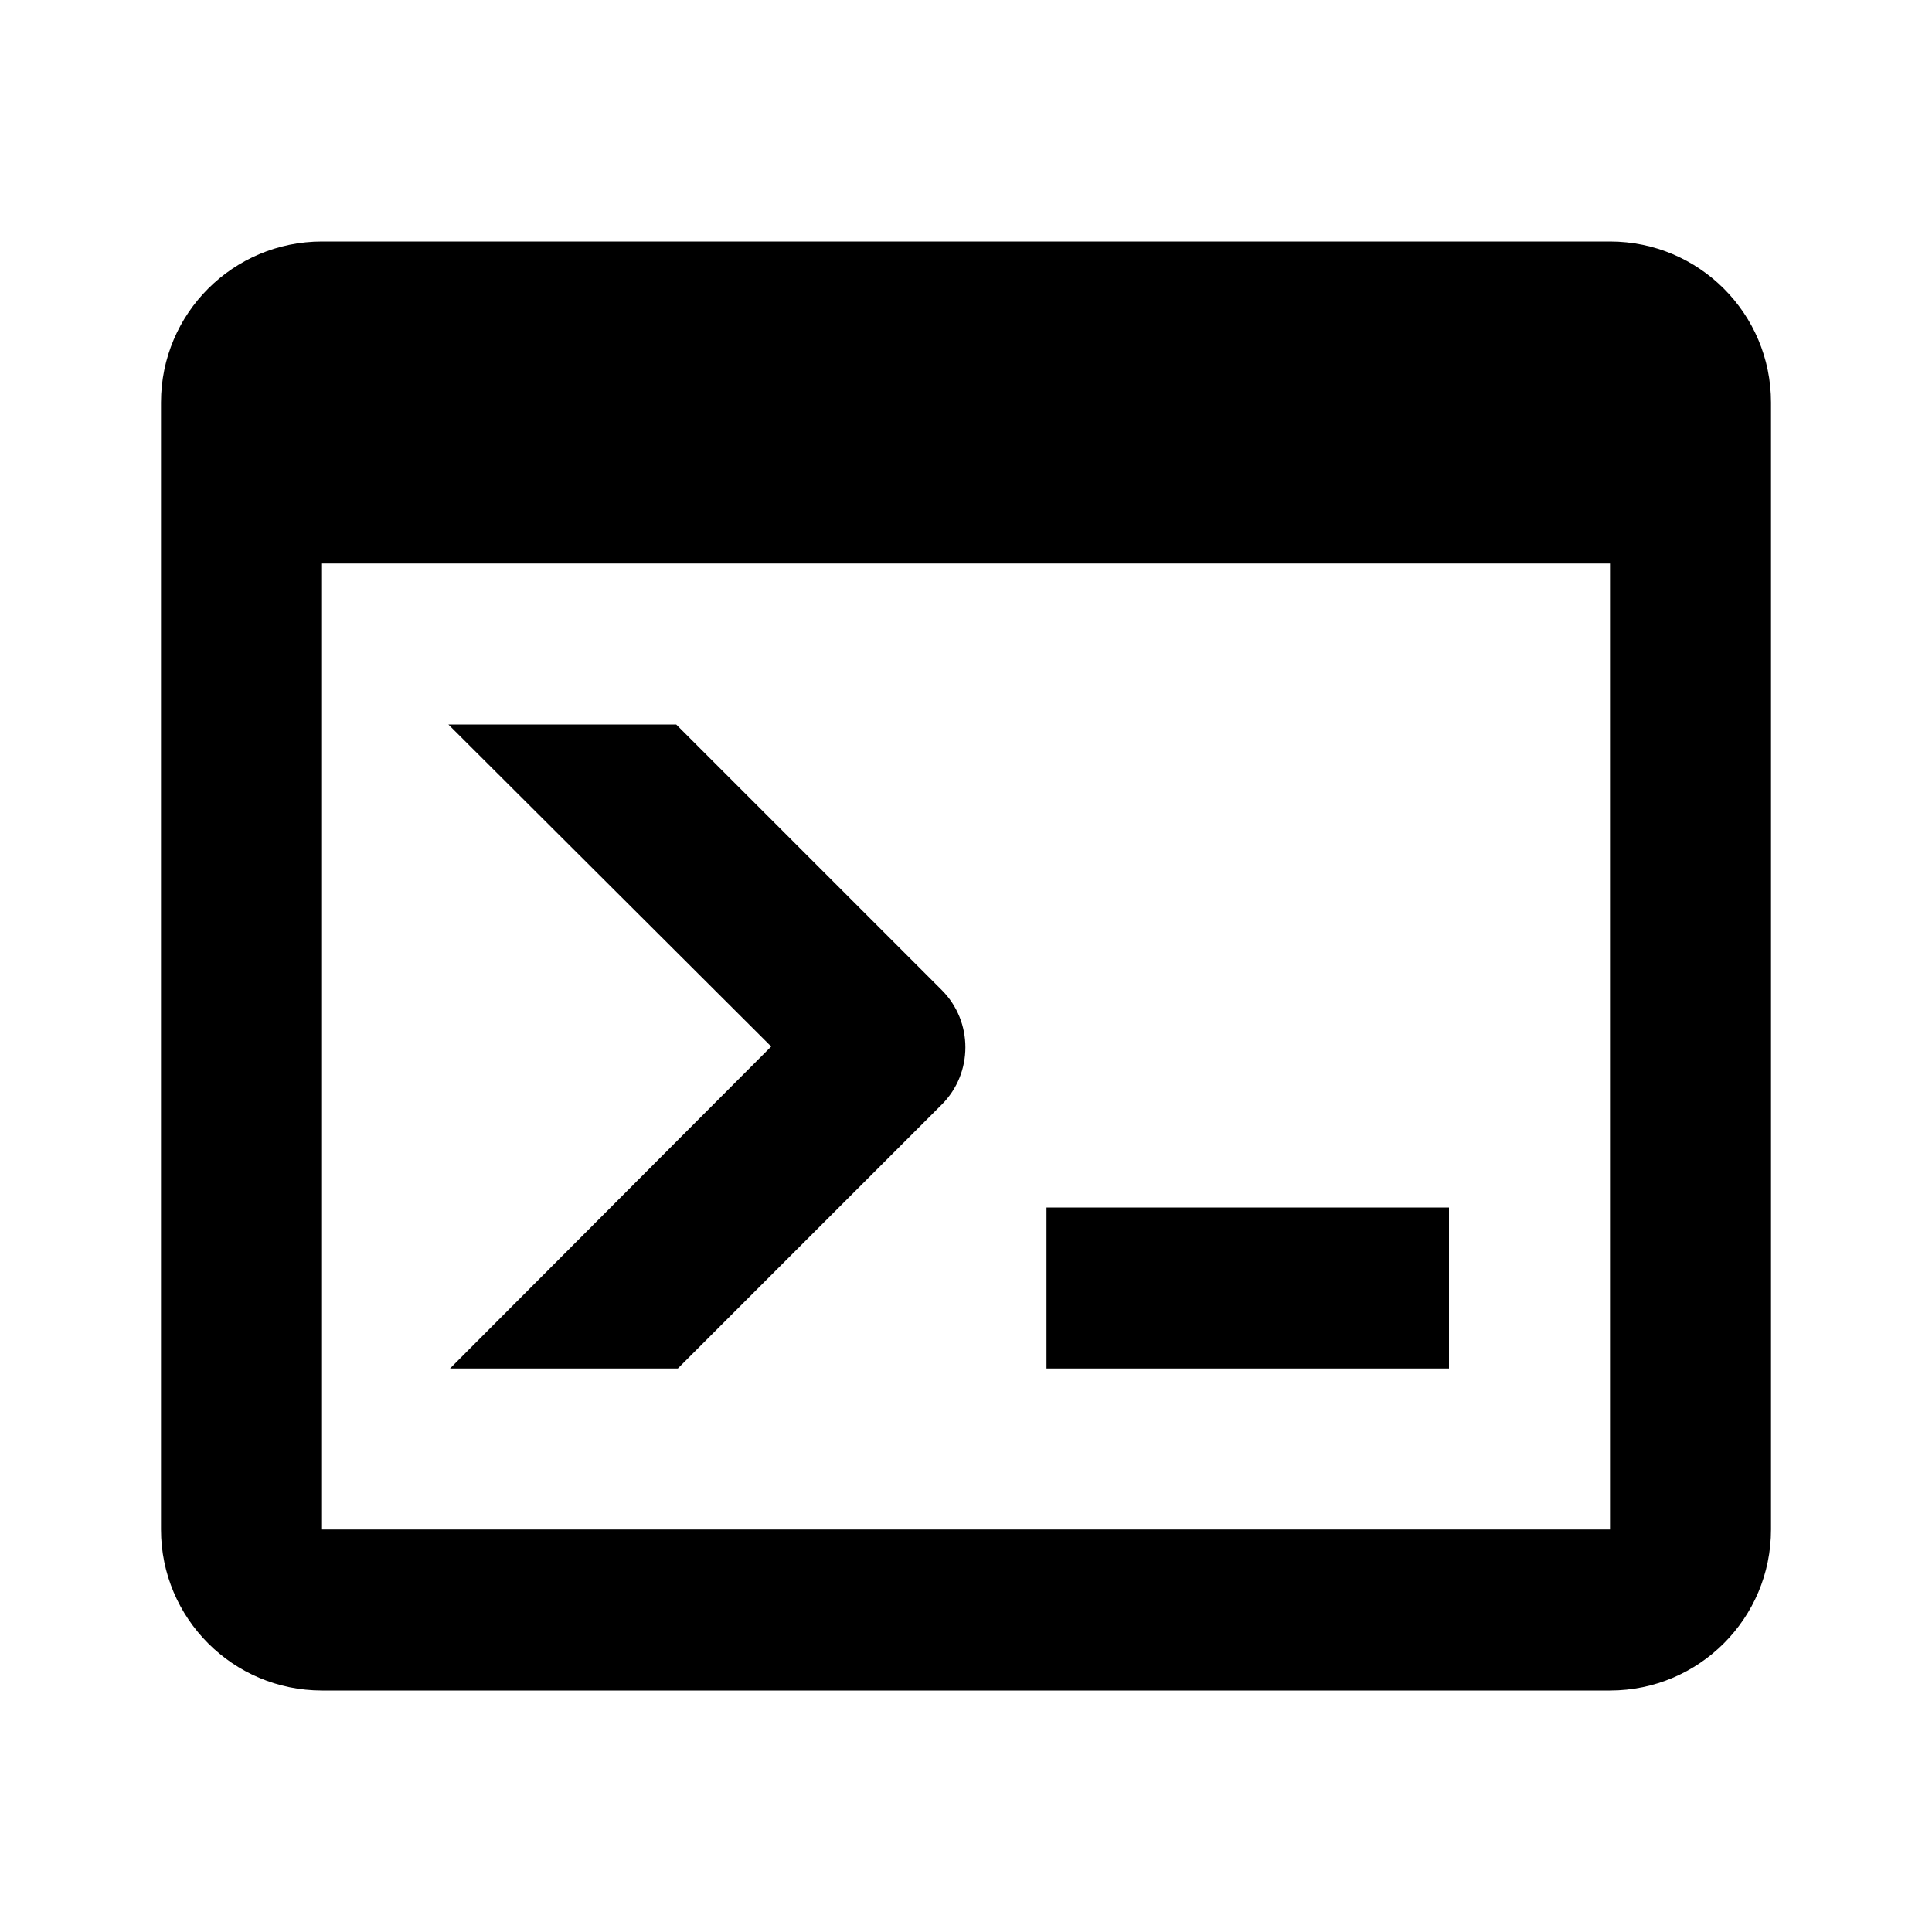
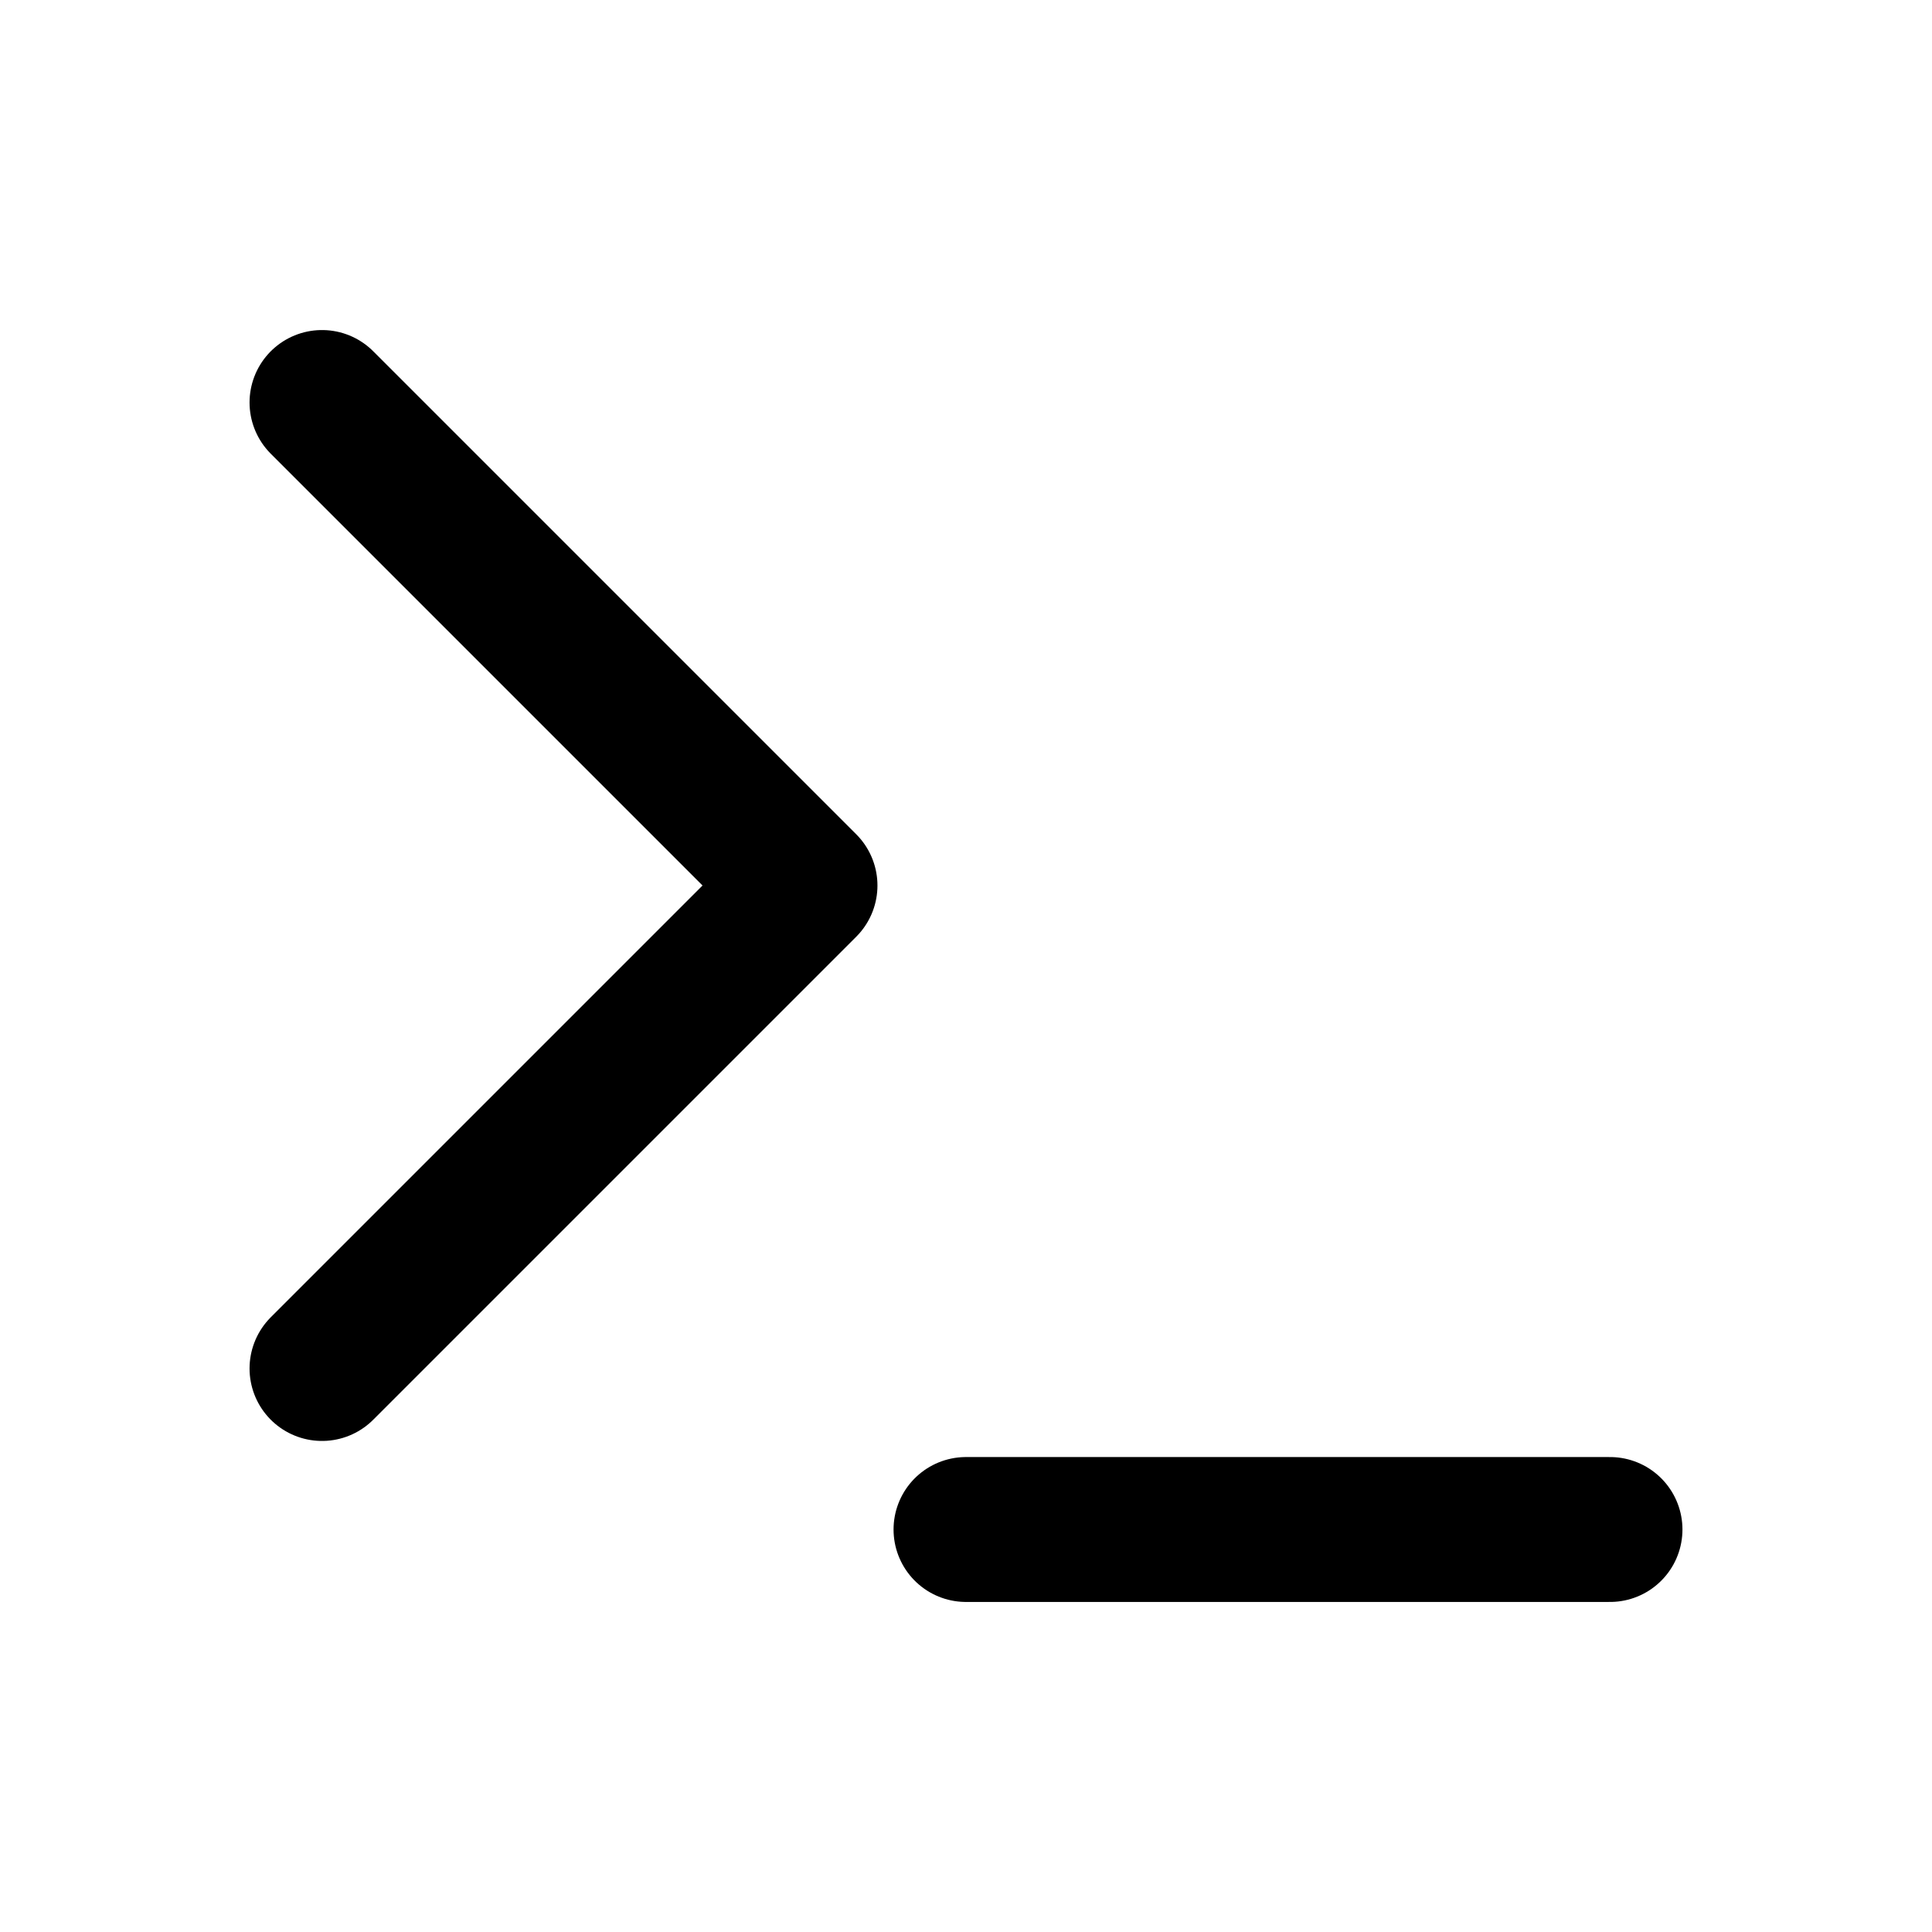
- <svg xmlns="http://www.w3.org/2000/svg" id="mdi-console" viewBox="0 0 24 24">
-   <path d="M20,19V7H4V19H20M20,3A2,2 0 0,1 22,5V19A2,2 0 0,1 20,21H4A2,2 0 0,1 2,19V5C2,3.89 2.9,3 4,3H20M13,17V15H18V17H13M9.58,13L5.57,9H8.4L11.7,12.3C12.09,12.69 12.09,13.33 11.7,13.72L8.42,17H5.59L9.58,13Z" />
+ <svg xmlns="http://www.w3.org/2000/svg" viewBox="0 0 24 24" fill="none" stroke="currentColor" stroke-width="1.8" stroke-linecap="round" stroke-linejoin="round">
+   <polyline points="4 17 10 11 4 5" />
+   <line x1="12" y1="19" x2="20" y2="19" />
</svg>
